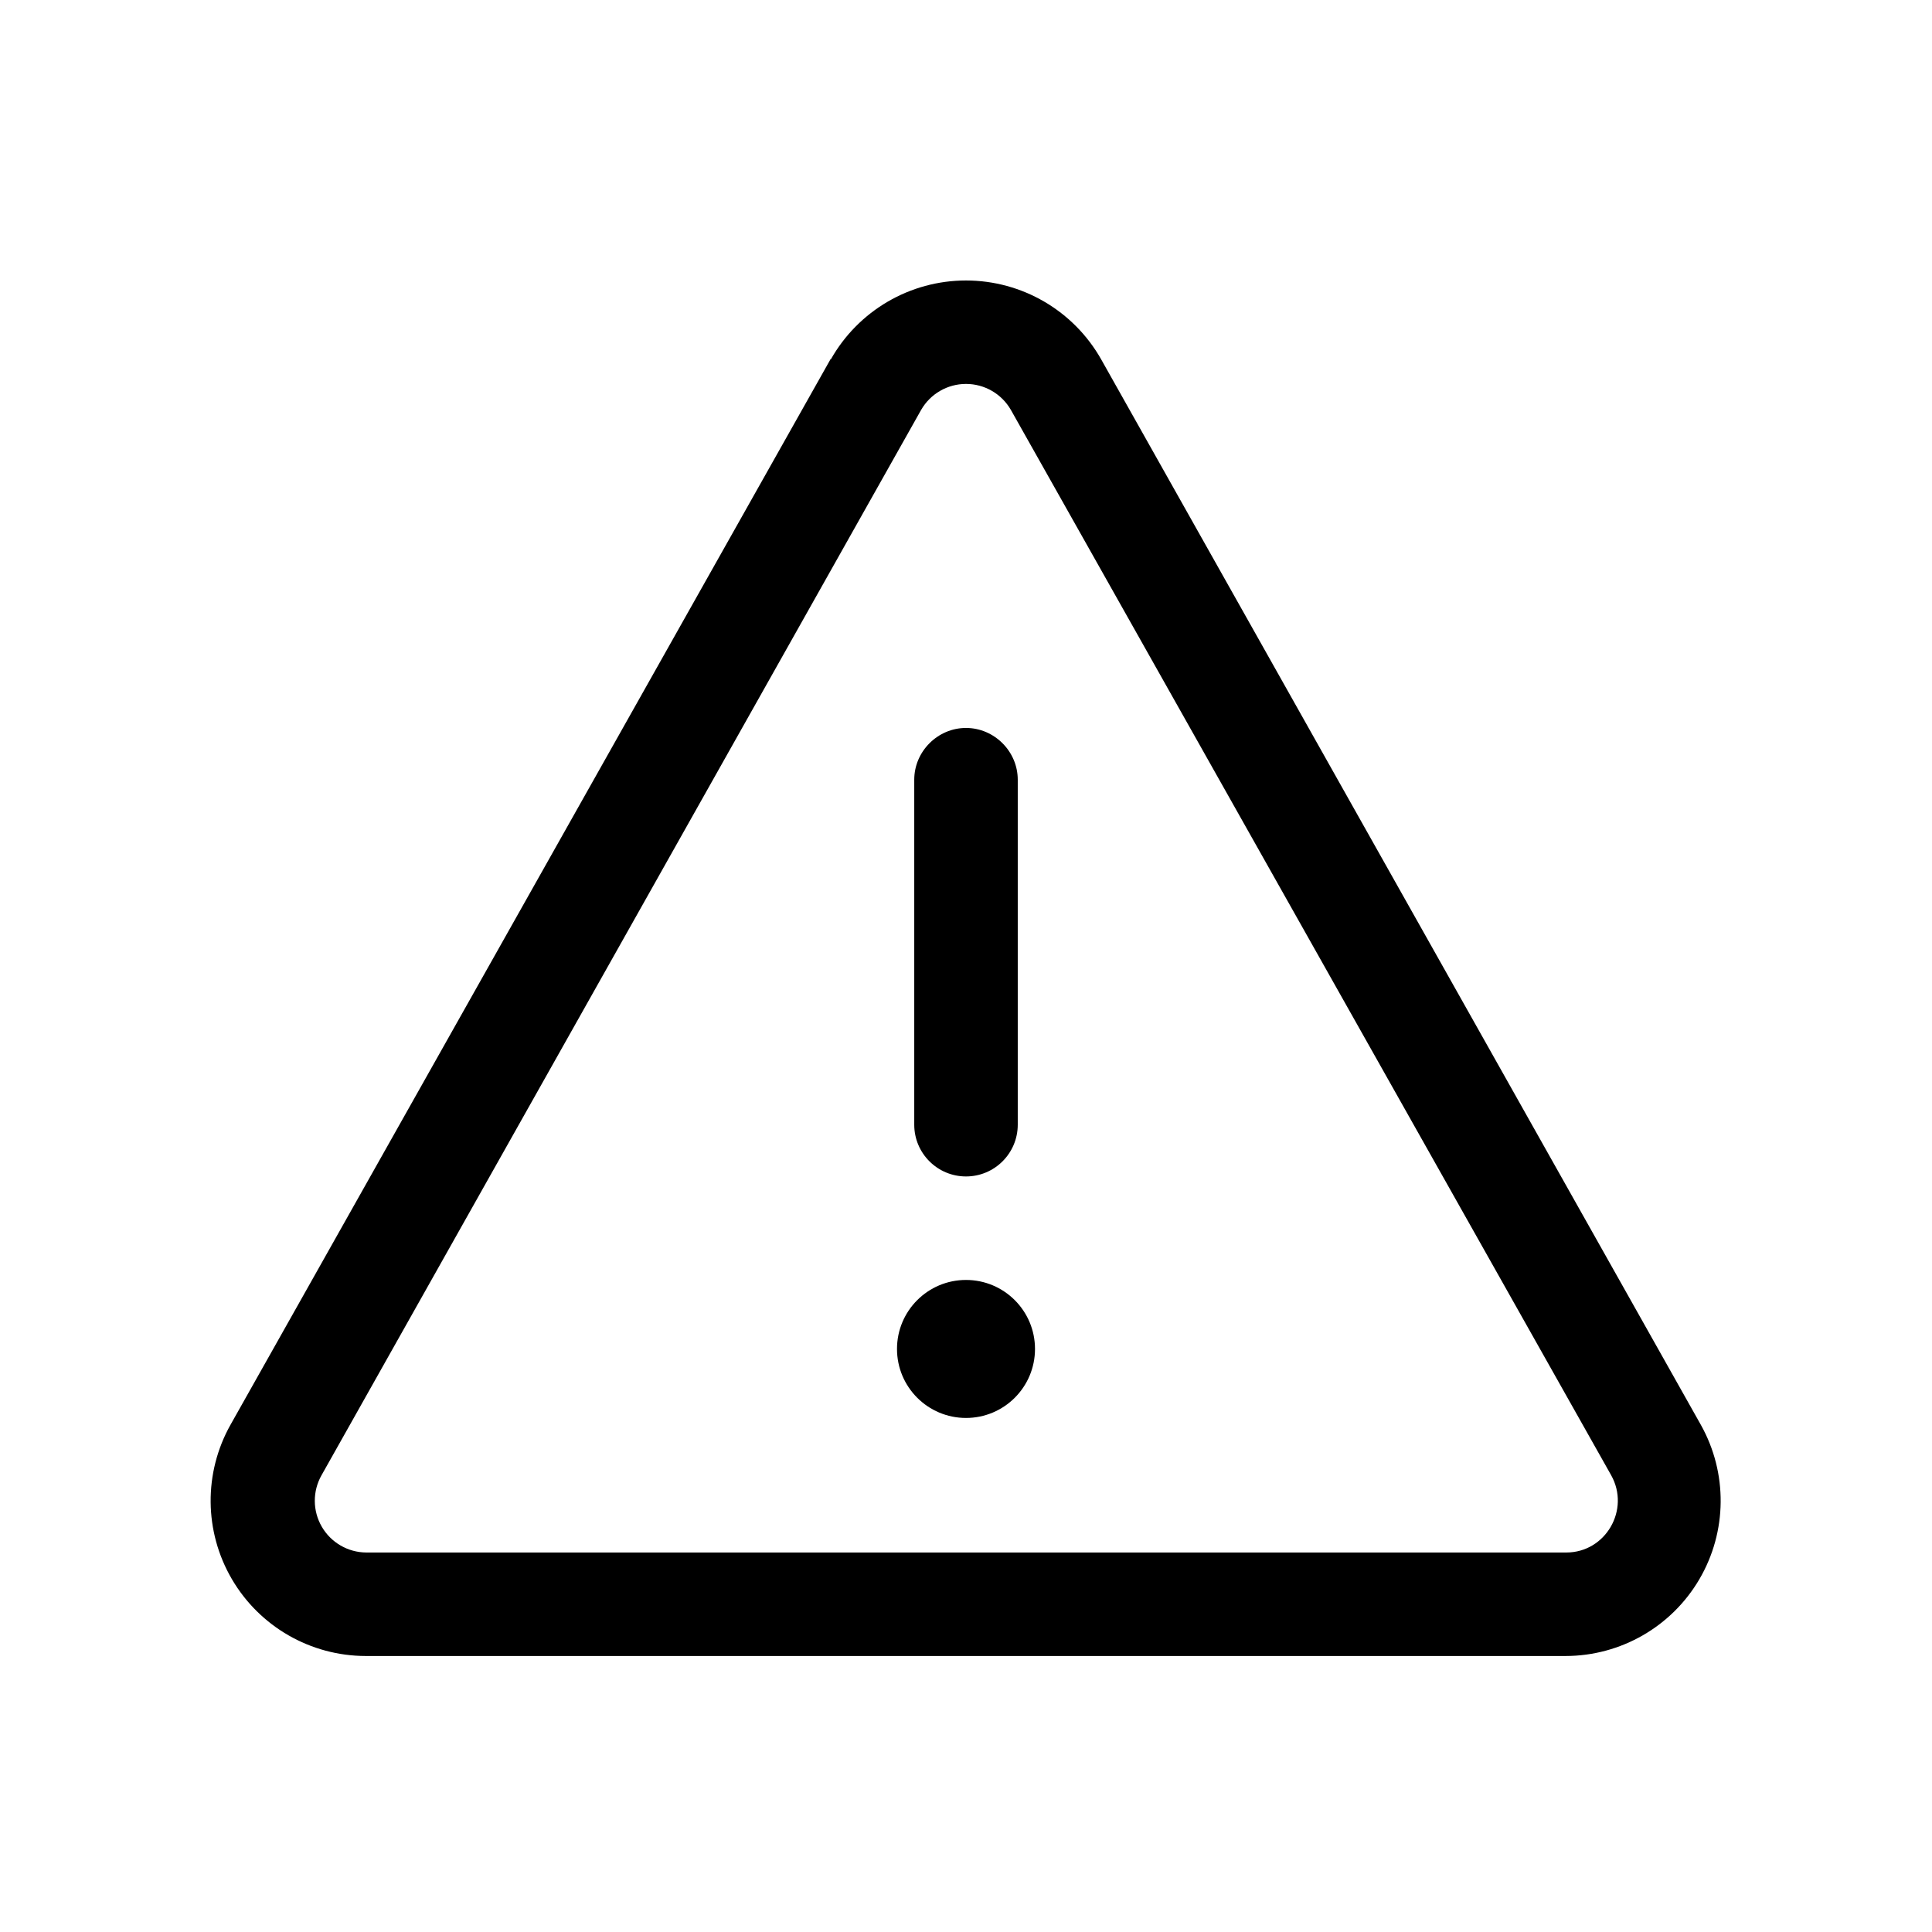
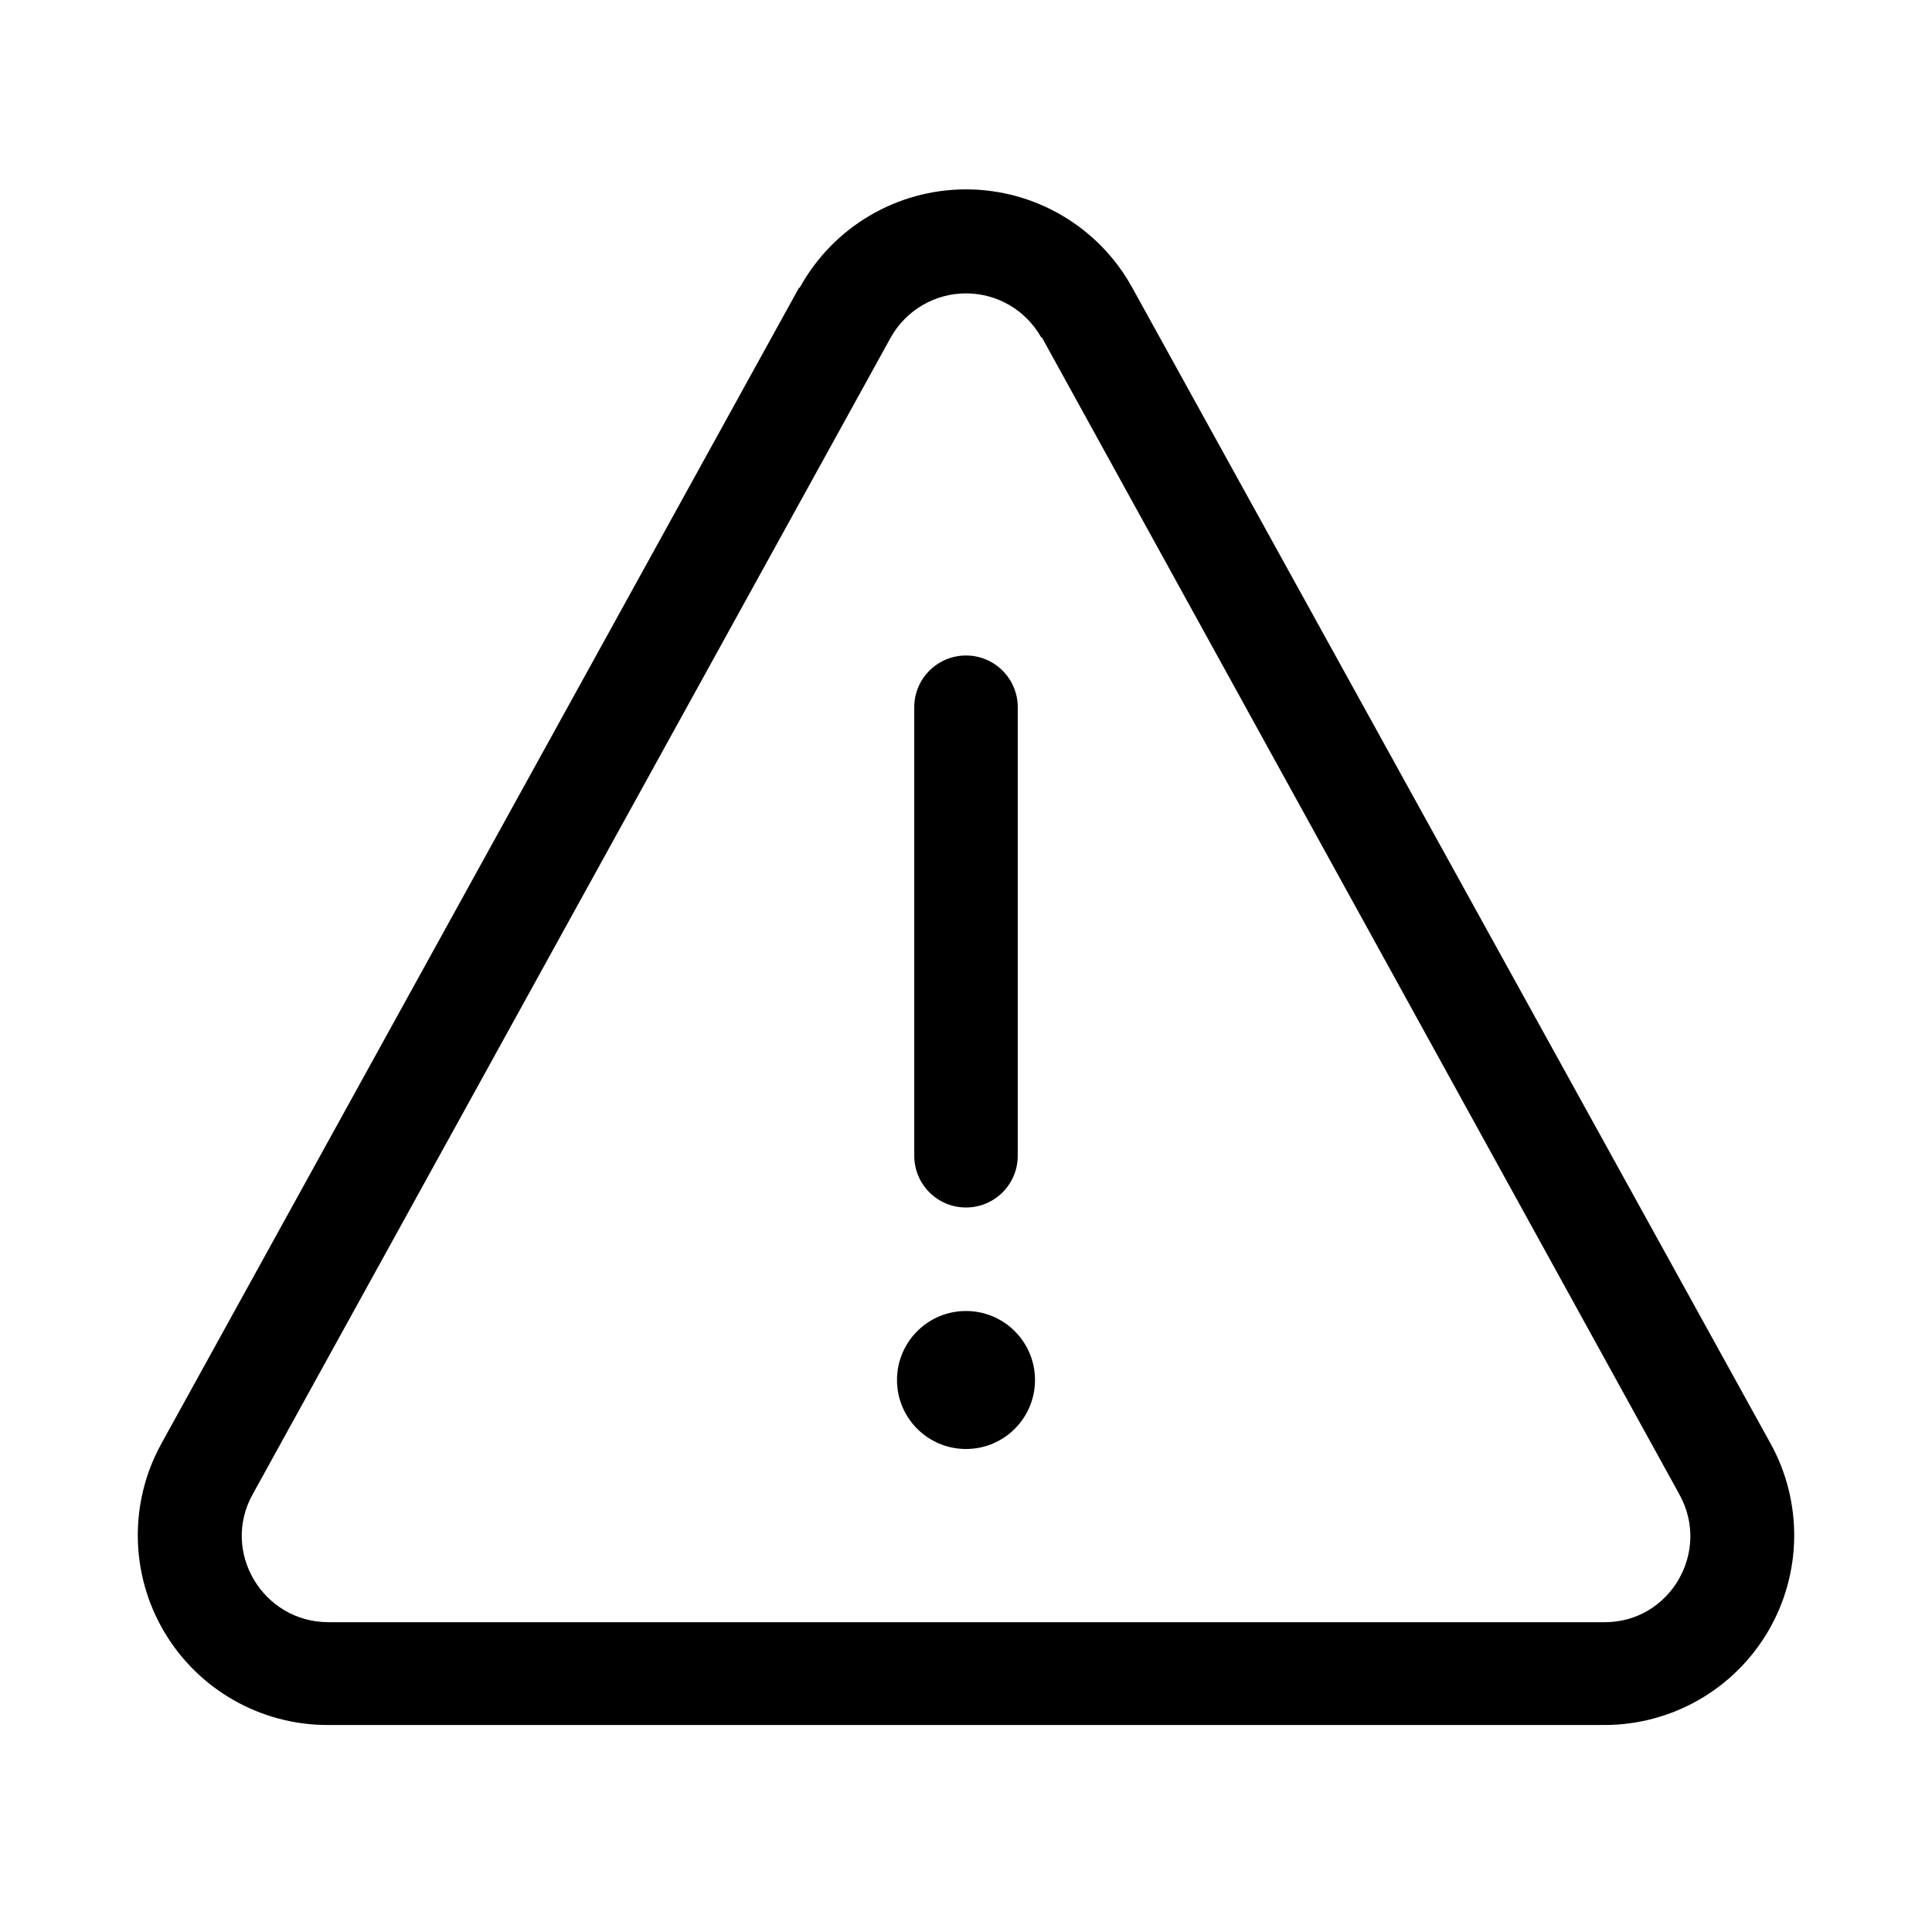
<svg xmlns="http://www.w3.org/2000/svg" width="28" height="28" viewBox="0 0 28 28">
-   <path d="M14 10.55c.41 0 .75.34.75.75v5a.75.75 0 01-1.5 0v-5c0-.41.34-.75.75-.75zm0 10a1 1 0 100-2 1 1 0 000 2zM12.04 5.21a2.25 2.25 0 013.92 0l8.69 15.44A2.25 2.25 0 0122.69 24H5.3a2.25 2.25 0 01-1.96-3.35L12.04 5.2zm2.61.73a.75.75 0 00-1.3 0L4.66 21.38a.75.75 0 00.65 1.12H22.7c.57 0 .93-.62.65-1.12L14.65 5.94z" />
+   <path d="M15 20a1 1 0 11-2 0 1 1 0 012 0zm-1.75-3.25a.75.75 0 001.5 0v-6.5a.75.75 0 00-1.5 0v6.5zM11.59 4.17a2.75 2.75 0 014.82 0l9.25 16.75a2.75 2.75 0 01-2.4 4.08H4.75a2.75 2.75 0 01-2.41-4.08l9.24-16.75zm3.5.72a1.25 1.25 0 00-2.18 0L3.66 21.66c-.46.83.15 1.85 1.1 1.85h18.5c.94 0 1.54-1.02 1.08-1.85L15.1 4.89z" />
</svg>
